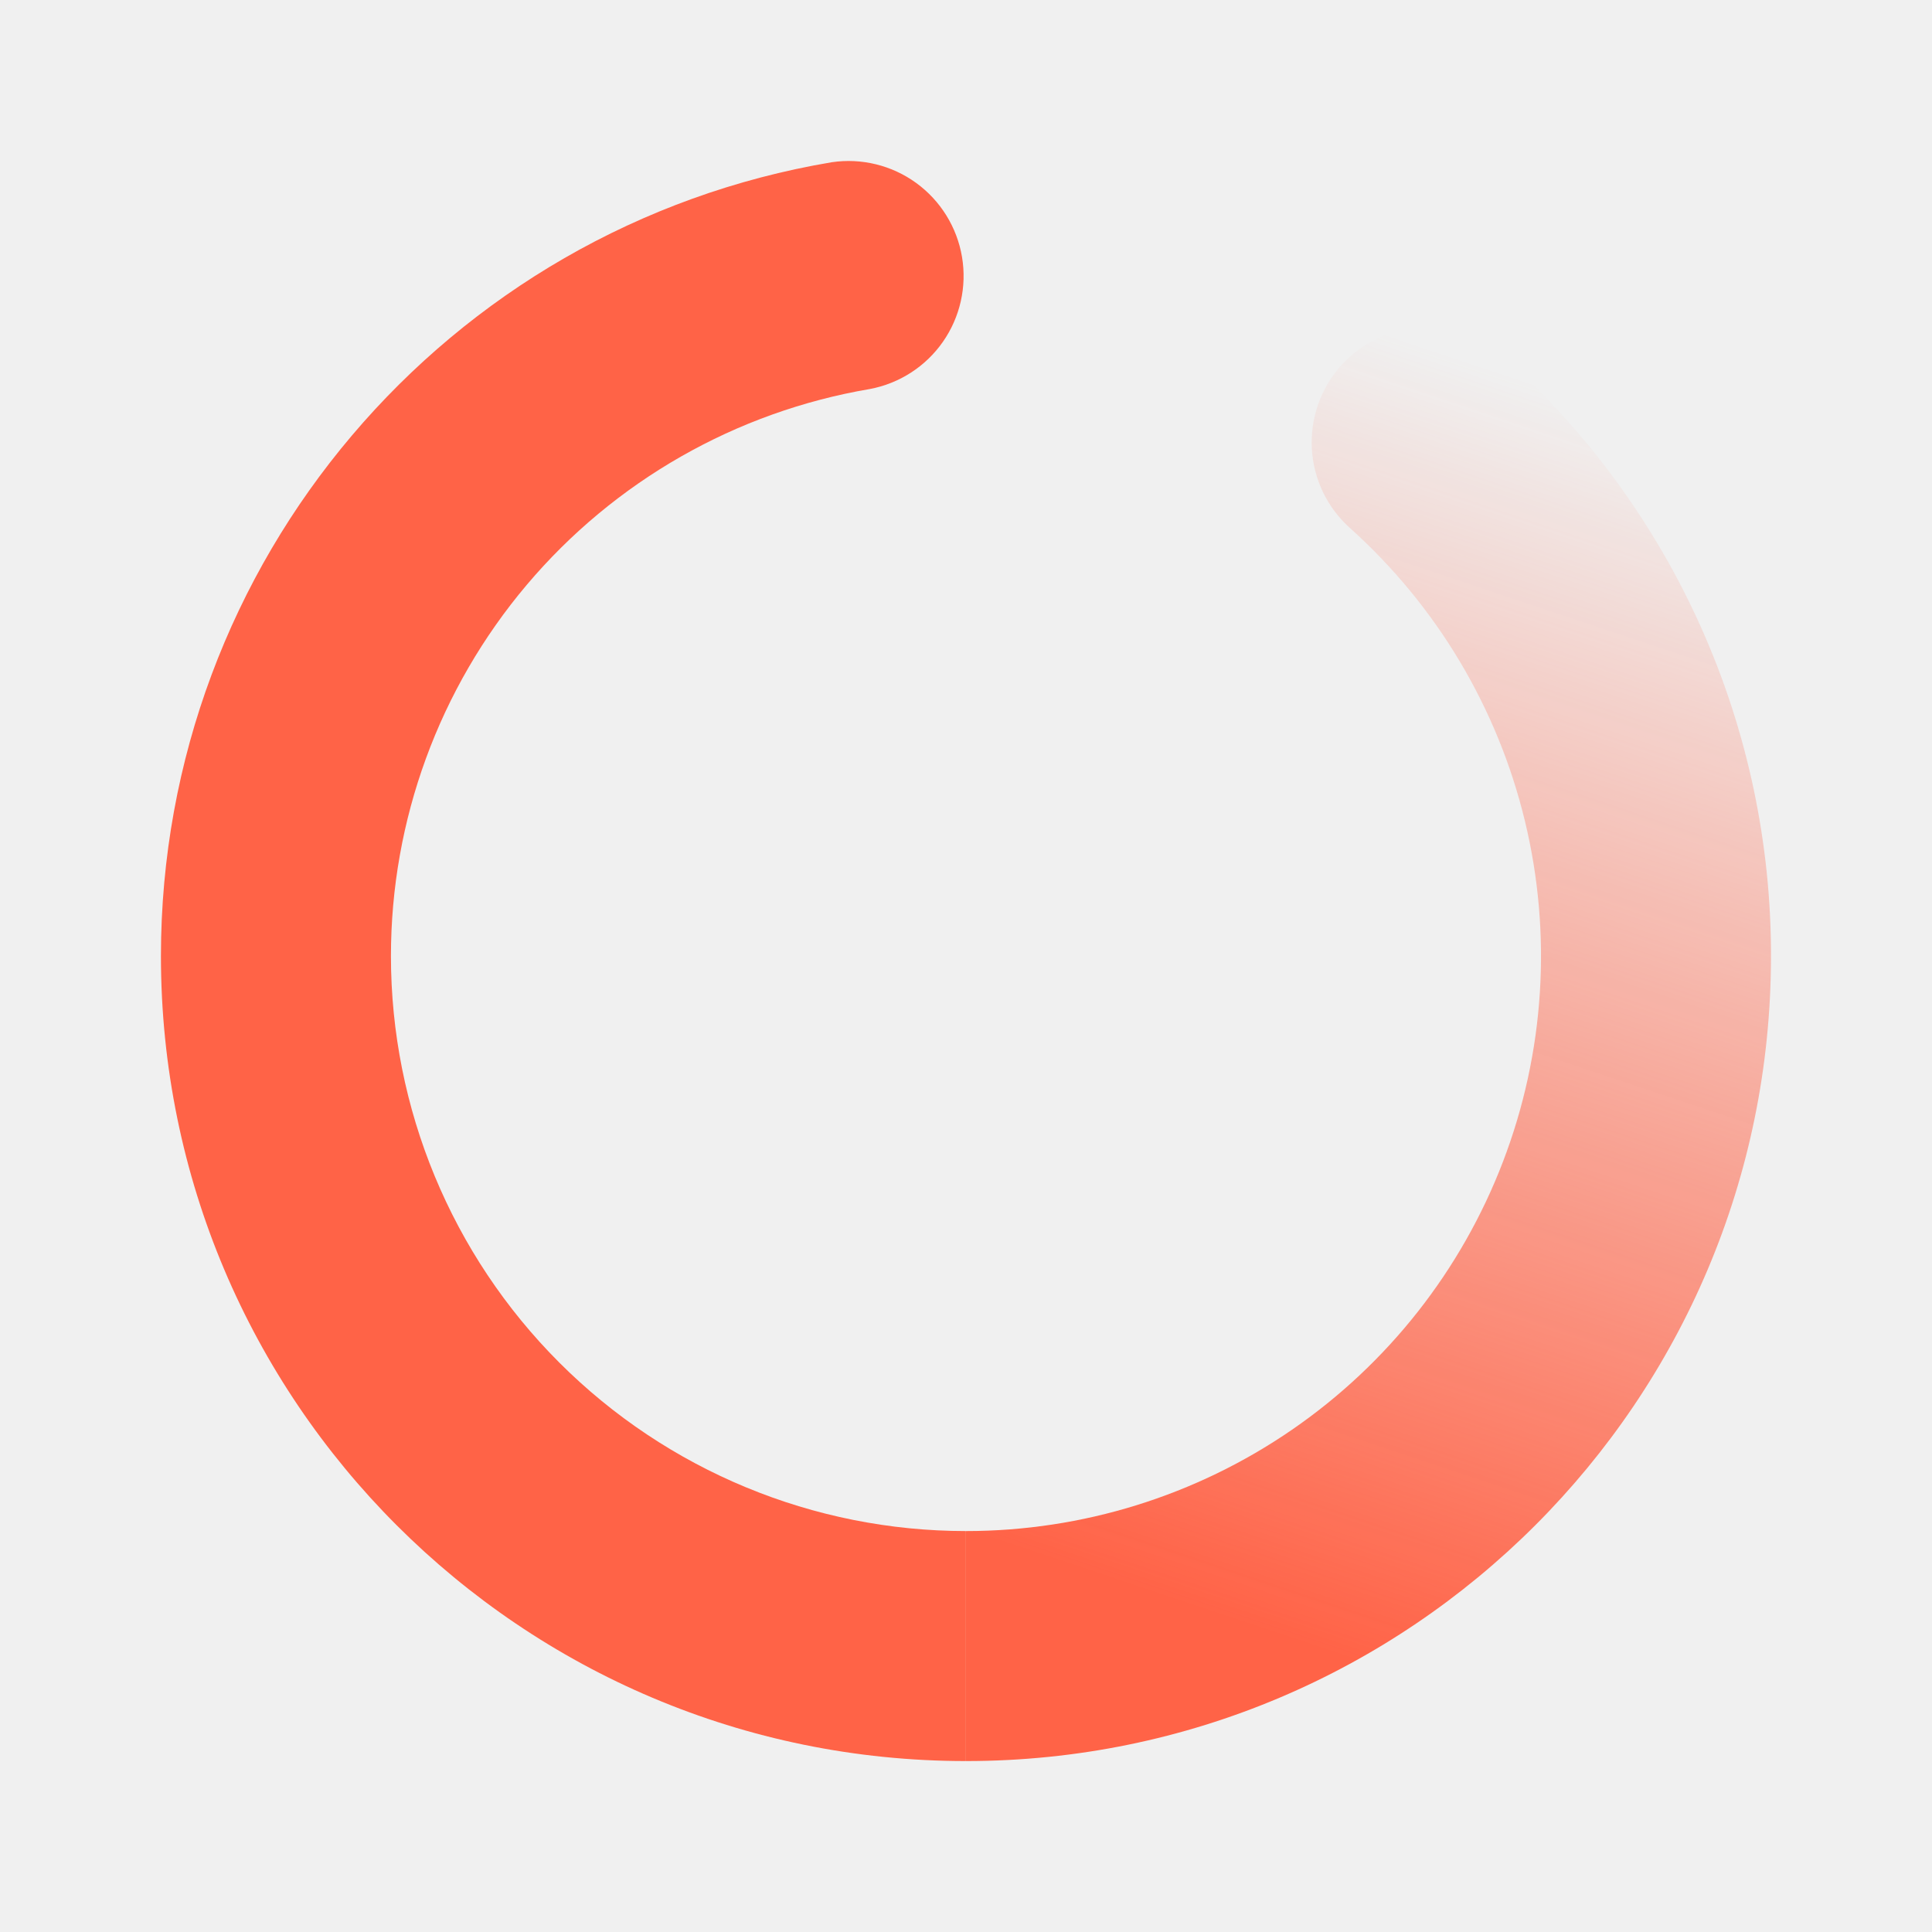
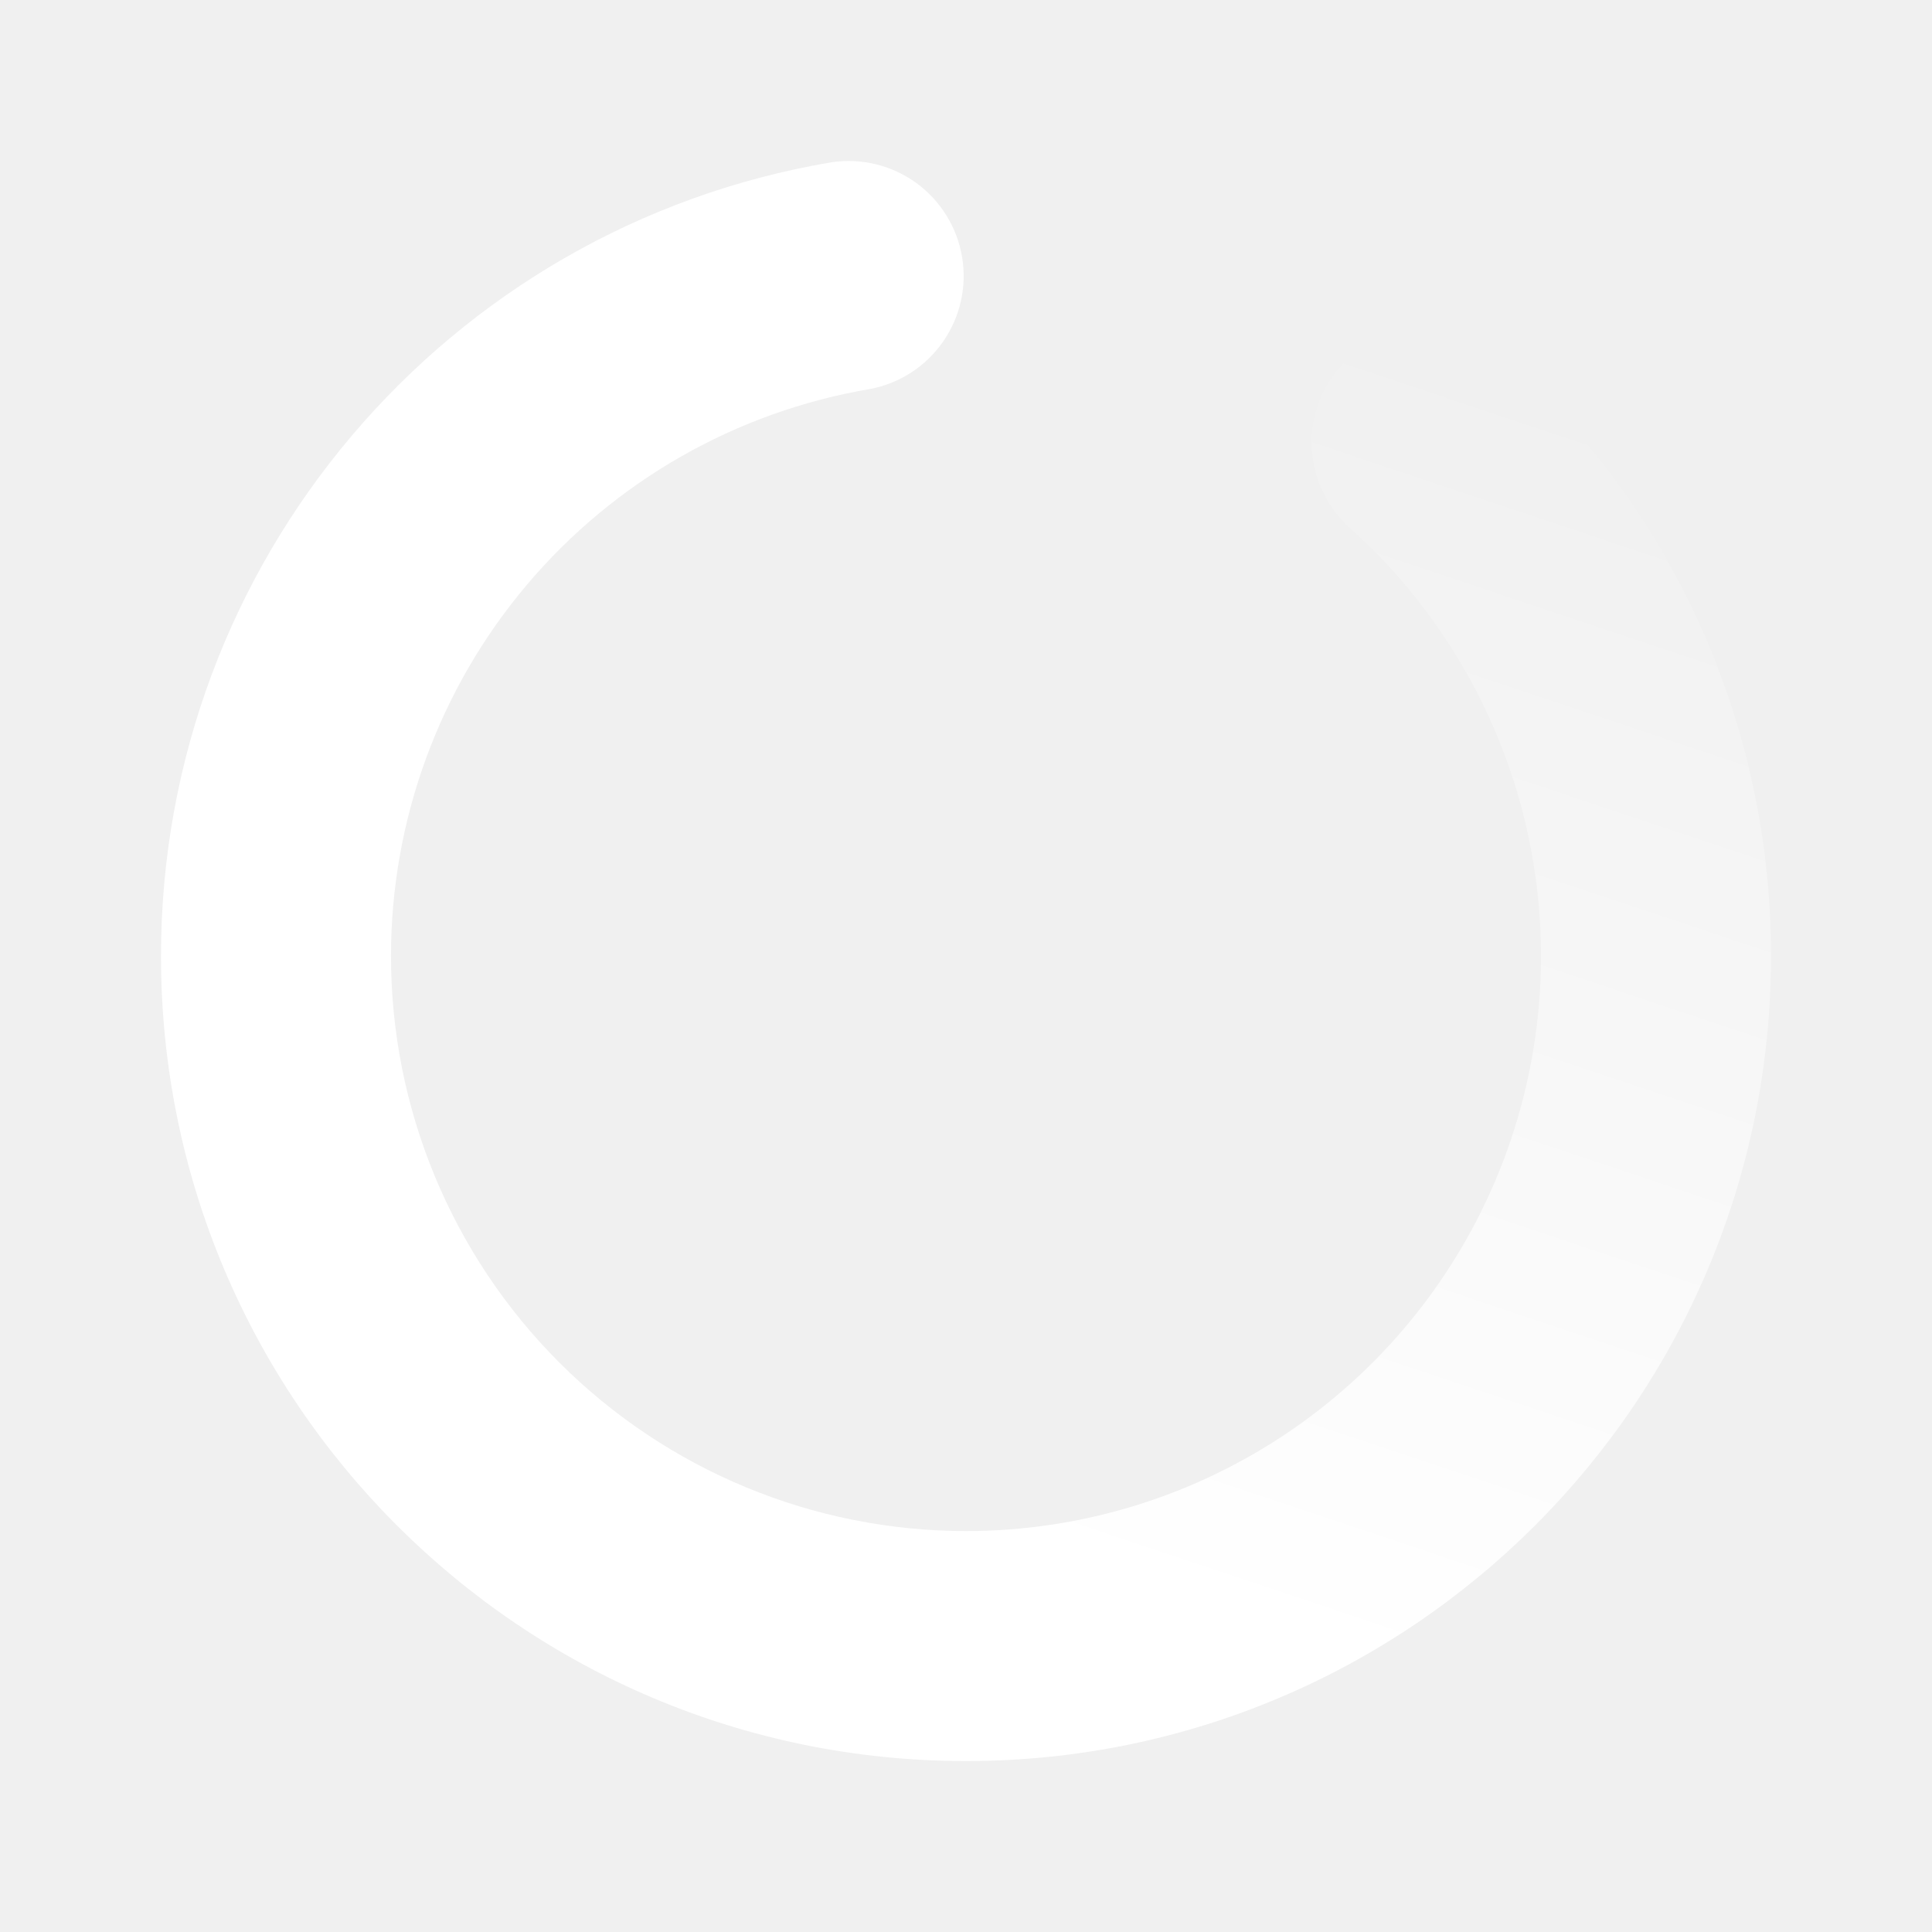
- <svg xmlns="http://www.w3.org/2000/svg" width="80" height="80" viewBox="0 0 80 80" fill="none">
-   <path d="M55.53 15.138C55.948 14.672 56.453 14.293 57.017 14.022C57.581 13.752 58.193 13.595 58.818 13.561C59.443 13.527 60.068 13.617 60.658 13.825C61.248 14.033 61.792 14.355 62.257 14.773C65.747 17.896 68.537 21.721 70.446 25.997C72.355 30.274 73.339 34.905 73.333 39.589C73.333 58.001 58.41 72.922 40 72.922V63.398C44.82 63.398 49.526 61.935 53.496 59.204C57.467 56.472 60.515 52.599 62.237 48.098C63.96 43.597 64.276 38.679 63.143 33.994C62.011 29.31 59.483 25.079 55.895 21.861C54.955 21.018 54.389 19.836 54.32 18.575C54.252 17.314 54.687 16.078 55.53 15.138Z" fill="url(#paint0_linear_5416_11679)" />
-   <path d="M34.439 6.718C35.672 6.535 36.929 6.843 37.938 7.576C38.947 8.31 39.628 9.41 39.835 10.64C40.041 11.87 39.757 13.132 39.043 14.155C38.329 15.177 37.242 15.879 36.016 16.109C30.471 17.051 25.438 19.925 21.808 24.222C18.179 28.52 16.188 33.963 16.188 39.588C16.188 45.903 18.696 51.959 23.162 56.424C27.627 60.889 33.683 63.398 39.997 63.398V72.922C21.588 72.922 6.664 58.001 6.664 39.588C6.664 23.255 18.493 9.398 34.439 6.718Z" fill="#FF6347" />
+ <svg xmlns="http://www.w3.org/2000/svg" width="90" height="90" viewBox="0 0 90 90" fill="none">
+   <path d="M62.471 17.03C62.941 16.506 63.51 16.079 64.144 15.775C64.779 15.471 65.467 15.294 66.17 15.256C66.873 15.218 67.576 15.319 68.24 15.553C68.904 15.786 69.516 16.149 70.039 16.619C73.965 20.133 77.104 24.436 79.252 29.247C81.399 34.058 82.506 39.268 82.5 44.537C82.5 65.251 65.711 82.037 45 82.037V71.323C50.422 71.323 55.716 69.677 60.183 66.604C64.65 63.531 68.079 59.174 70.017 54.11C71.955 49.046 72.31 43.514 71.036 38.243C69.762 32.973 66.919 28.214 62.882 24.594C61.825 23.645 61.187 22.315 61.11 20.897C61.033 19.478 61.523 18.087 62.471 17.03Z" fill="url(#paint0_linear_3821_124002)" />
+   <path d="M38.746 7.558C40.134 7.352 41.548 7.699 42.683 8.523C43.818 9.348 44.584 10.586 44.817 11.97C45.05 13.353 44.73 14.773 43.926 15.924C43.123 17.074 41.901 17.864 40.521 18.122C34.283 19.182 28.62 22.415 24.537 27.25C20.454 32.085 18.214 38.209 18.214 44.537C18.214 51.641 21.036 58.454 26.06 63.477C31.083 68.5 37.896 71.323 45 71.323V82.037C24.289 82.037 7.5 65.251 7.5 44.537C7.5 26.162 20.807 10.572 38.746 7.558Z" fill="white" />
  <defs>
-     <linearGradient id="paint0_linear_5416_11679" x1="56.667" y1="13.554" x2="40" y2="63.396" gradientUnits="userSpaceOnUse">
-       <stop stop-color="#FF6347" stop-opacity="0" />
-       <stop offset="1" stop-color="#FF6347" />
+     <linearGradient id="paint0_linear_3821_124002" x1="63.75" y1="15.248" x2="45" y2="71.32" gradientUnits="userSpaceOnUse">
+       <stop stop-color="white" stop-opacity="0" />
+       <stop offset="1" stop-color="white" />
    </linearGradient>
  </defs>
</svg>
